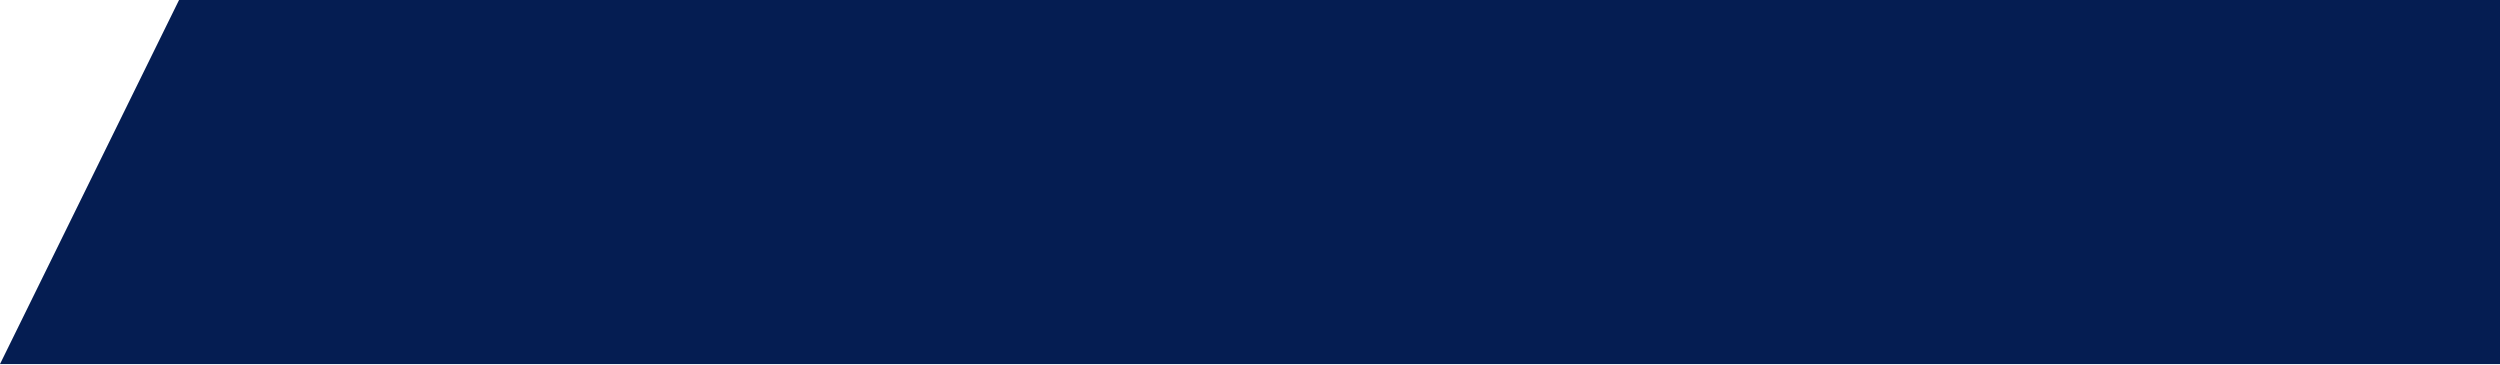
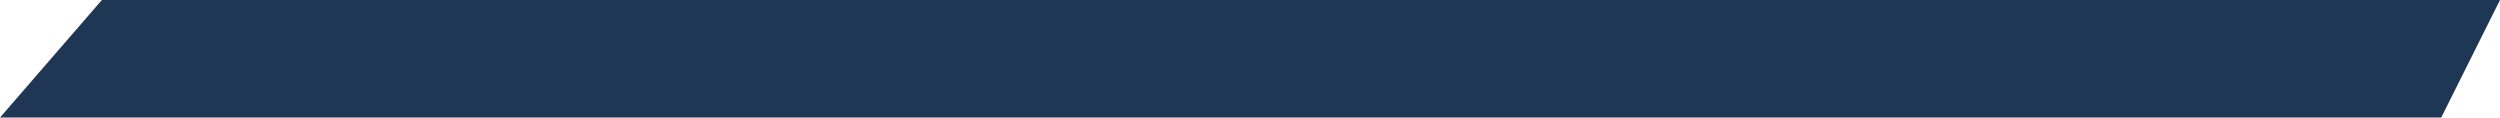
- <svg xmlns="http://www.w3.org/2000/svg" version="1.1" width="412px" height="60px">
-   <g transform="matrix(1 0 0 1 -1507 0 )">
-     <path d="M 0 60  L 29.507 0  L 412 0  L 412 60  L 0 60  Z " fill-rule="nonzero" fill="#051d52" stroke="none" transform="matrix(1 0 0 1 1507 0 )" />
+ <svg xmlns="http://www.w3.org/2000/svg" version="1.1" width="1276px" height="60px">
+   <g transform="matrix(1 0 0 1 -267 0 )">
+     <path d="M 0 60  L 52 0  L 1276 0  L 1246 60  L 0 60  Z " fill-rule="nonzero" fill="#1f3655" stroke="none" transform="matrix(1 0 0 1 267 0 )" />
  </g>
</svg>
